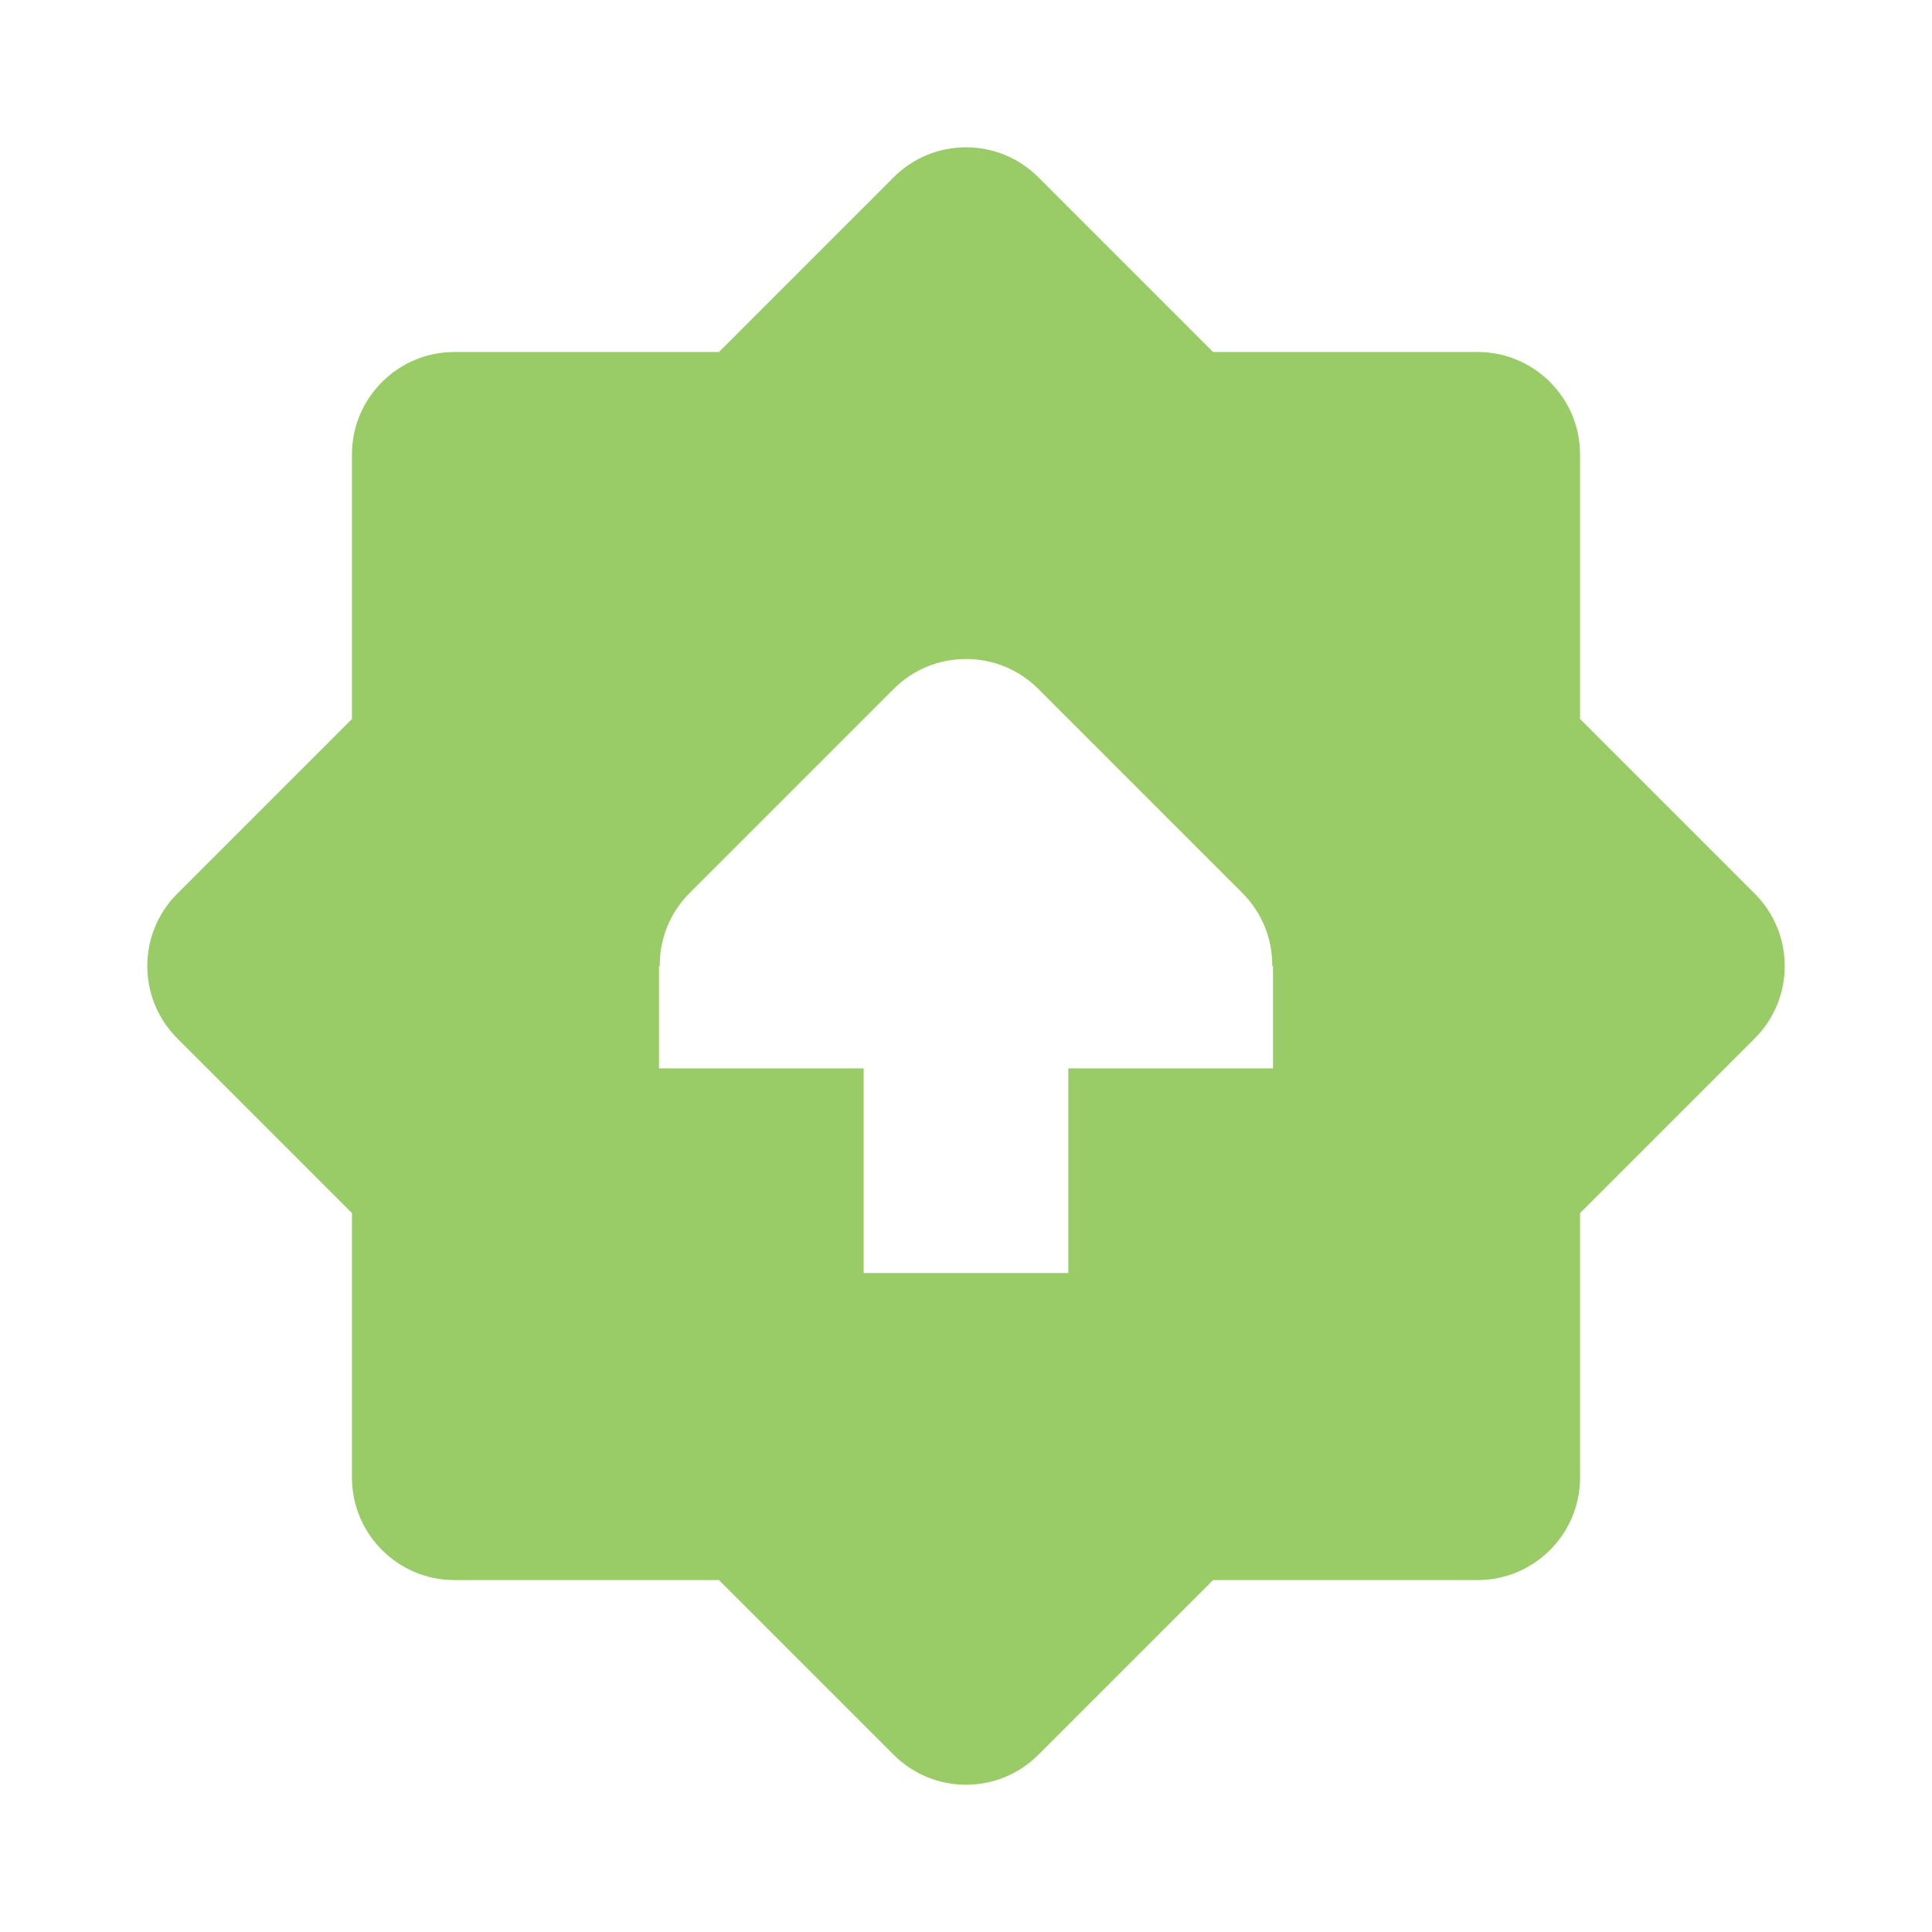
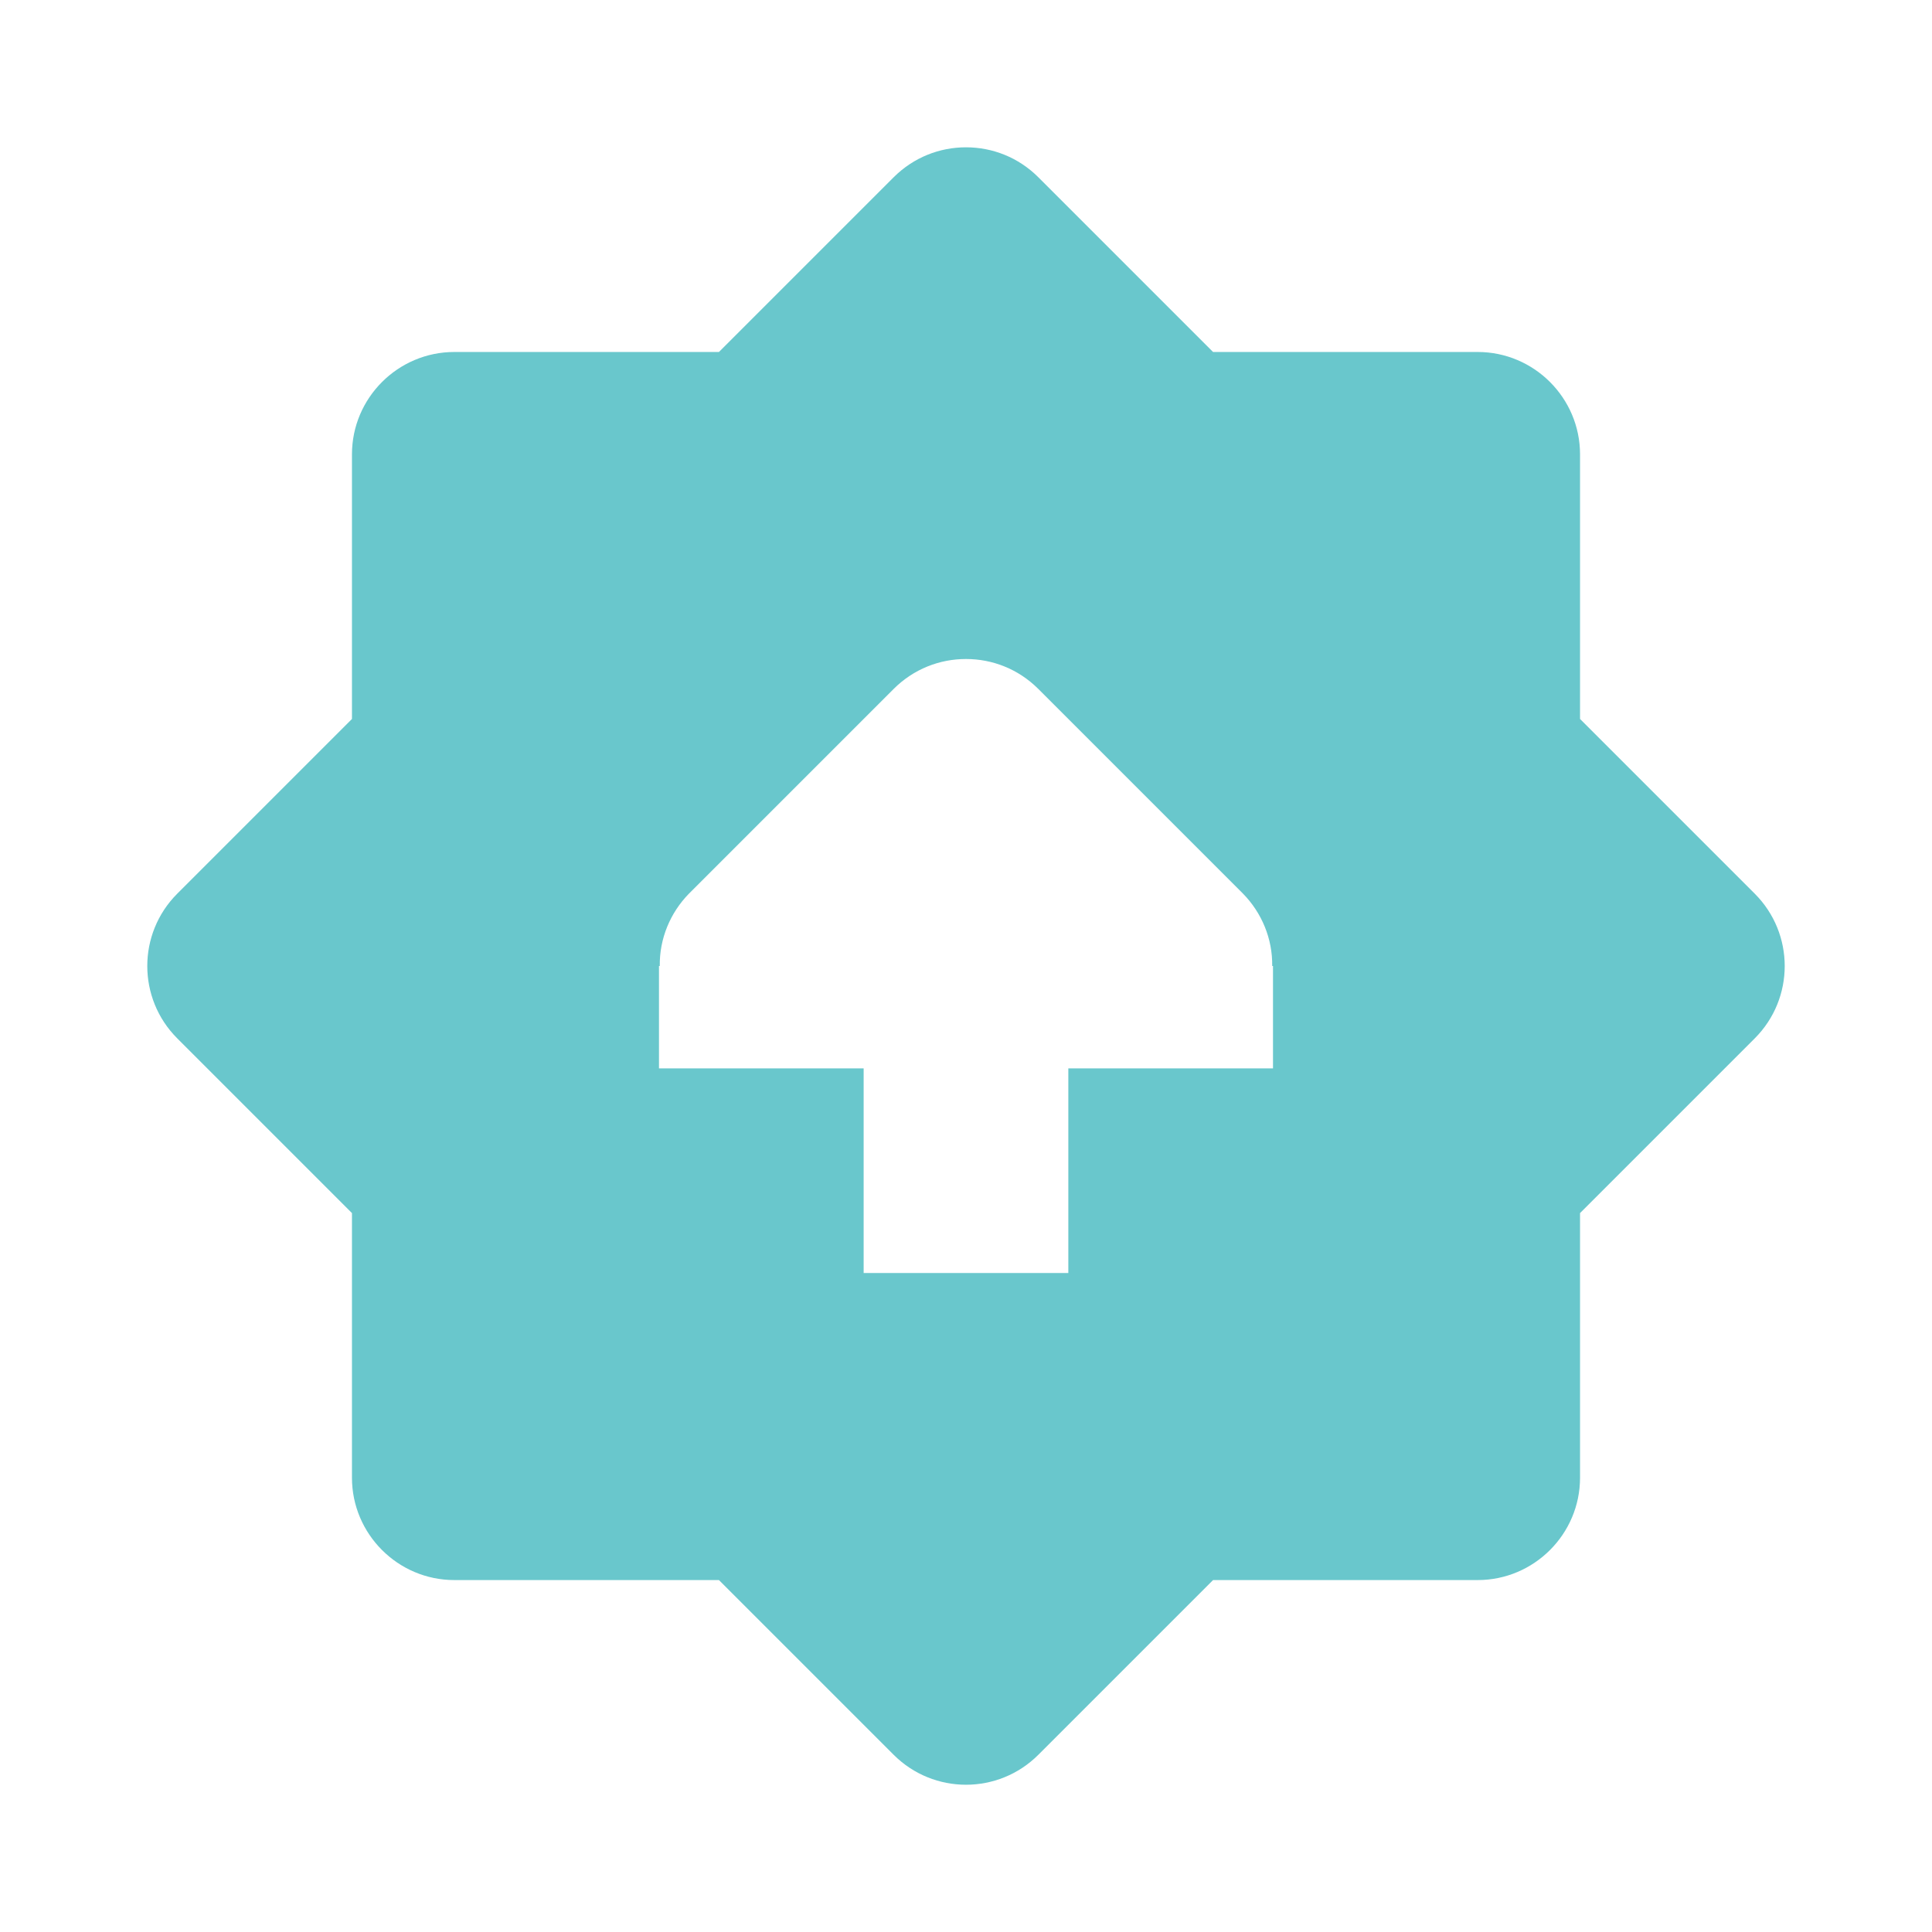
<svg xmlns="http://www.w3.org/2000/svg" id="Layer_1" version="1.1" viewBox="0 0 800 800">
  <defs>
    <style>
      .st0 {
-         fill: #9c6;
+         fill: #69c7cc;
      }
    </style>
  </defs>
-   <path class="st0" d="M400,61c-10.92,0-21.68,4.14-29.96,12.41l-72.34,72.34h-109.58c-23.34,0-42.38,19.04-42.38,42.38v109.58l-72.34,72.34c-16.55,16.55-16.55,43.37,0,59.92l72.34,72.34v109.58c0,23.34,19.04,42.38,42.38,42.38h109.58l72.34,72.34c16.55,16.55,43.37,16.55,59.92,0l72.34-72.34h109.58c23.34,0,42.38-19.04,42.38-42.38v-109.58l72.34-72.34c16.55-16.55,16.55-43.37,0-59.92l-72.34-72.34v-109.58c0-23.34-19.04-42.38-42.38-42.38h-109.58l-72.34-72.34c-8.28-8.28-19.04-12.41-29.96-12.41h0ZM400,272.88c10.92,0,21.68,4.14,29.96,12.41l84.75,84.75c7.78,7.95,12.25,18.7,12.08,29.96h.33v42.38h-84.75v84.75h-84.75v-84.75h-84.75v-42.38h.33c-.17-11.26,4.3-22.02,12.08-29.96l84.75-84.75c8.28-8.28,19.04-12.41,29.96-12.41Z" />
+   <path class="st0" d="M400,61c-10.92,0-21.68,4.14-29.96,12.41l-72.34,72.34h-109.58c-23.34,0-42.38,19.04-42.38,42.38v109.58l-72.34,72.34c-16.55,16.55-16.55,43.37,0,59.92l72.34,72.34v109.58c0,23.34,19.04,42.38,42.38,42.38h109.58l72.34,72.34c16.55,16.55,43.37,16.55,59.92,0l72.34-72.34h109.58c23.34,0,42.38-19.04,42.38-42.38v-109.58l72.34-72.34c16.55-16.55,16.55-43.37,0-59.92l-72.34-72.34v-109.58c0-23.34-19.04-42.38-42.38-42.38h-109.58l-72.34-72.34c-8.28-8.28-19.04-12.41-29.96-12.41h0ZM400,272.88c10.92,0,21.68,4.14,29.96,12.41l84.75,84.75c7.78,7.95,12.25,18.7,12.08,29.96h.33v42.38h-84.75v84.75h-84.75v-84.75h-84.75v-42.38h.33c-.17-11.26,4.3-22.02,12.08-29.96l84.75-84.75c8.28-8.28,19.04-12.41,29.96-12.41h.01Z" />
</svg>
